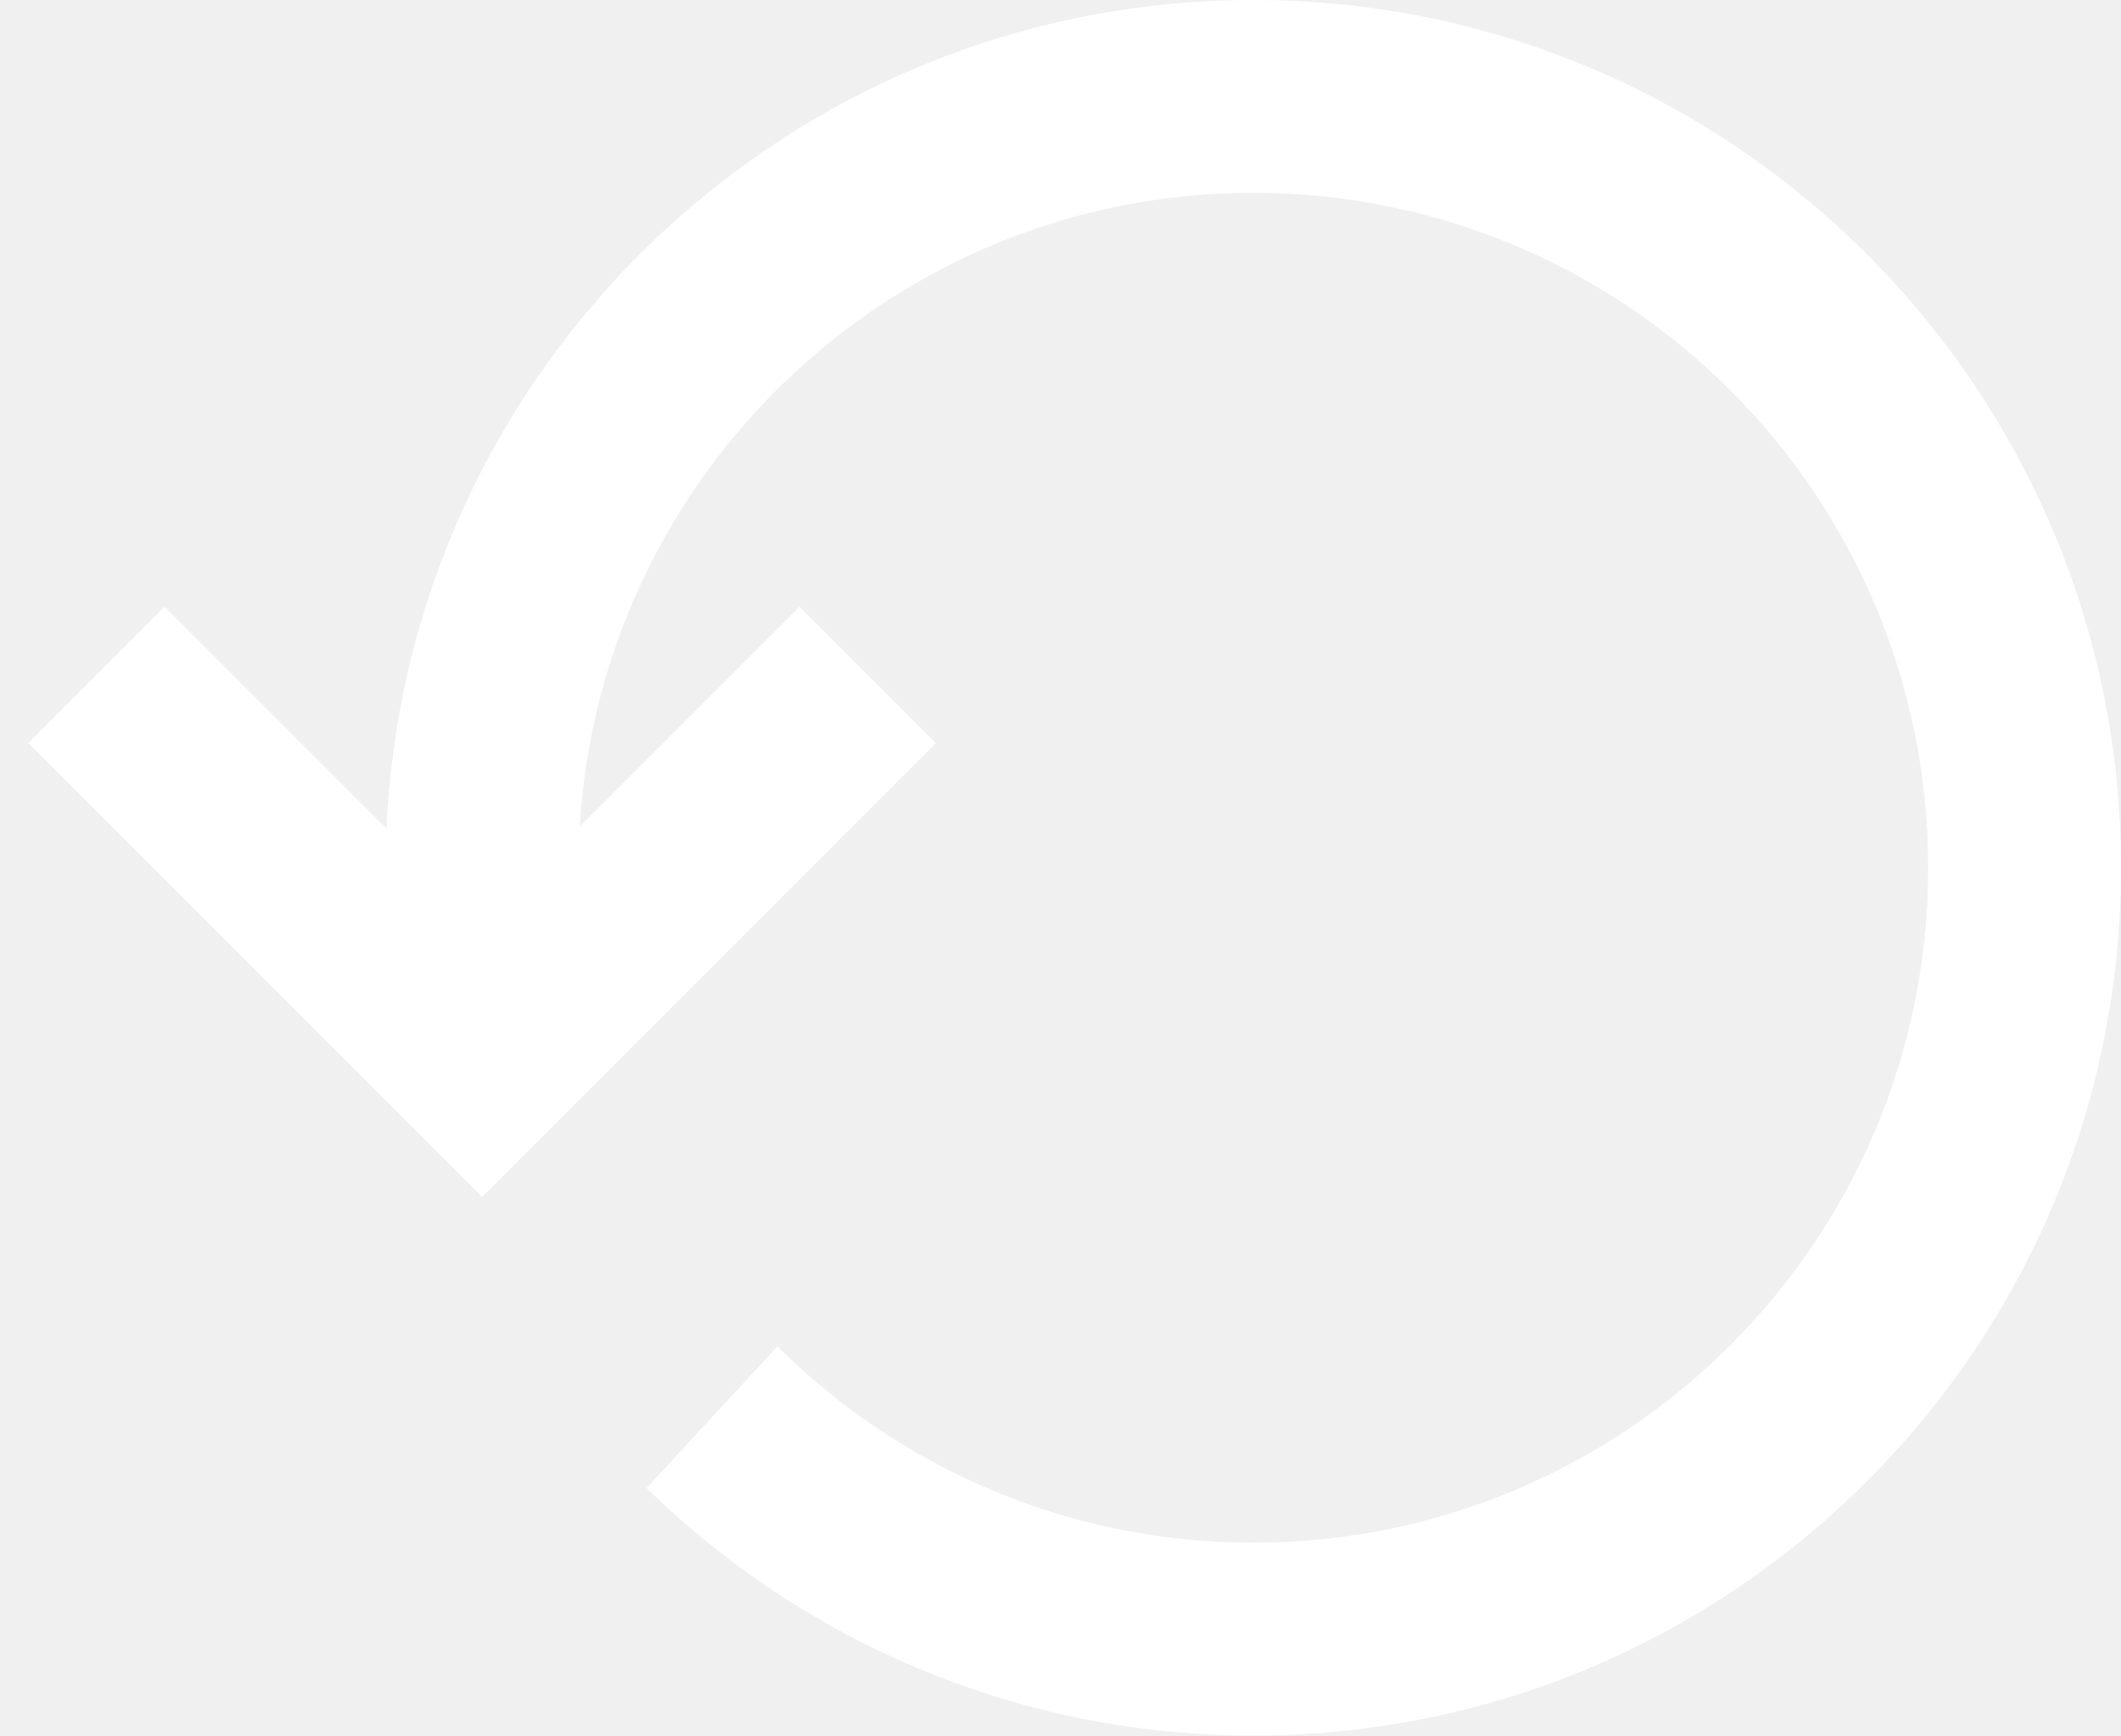
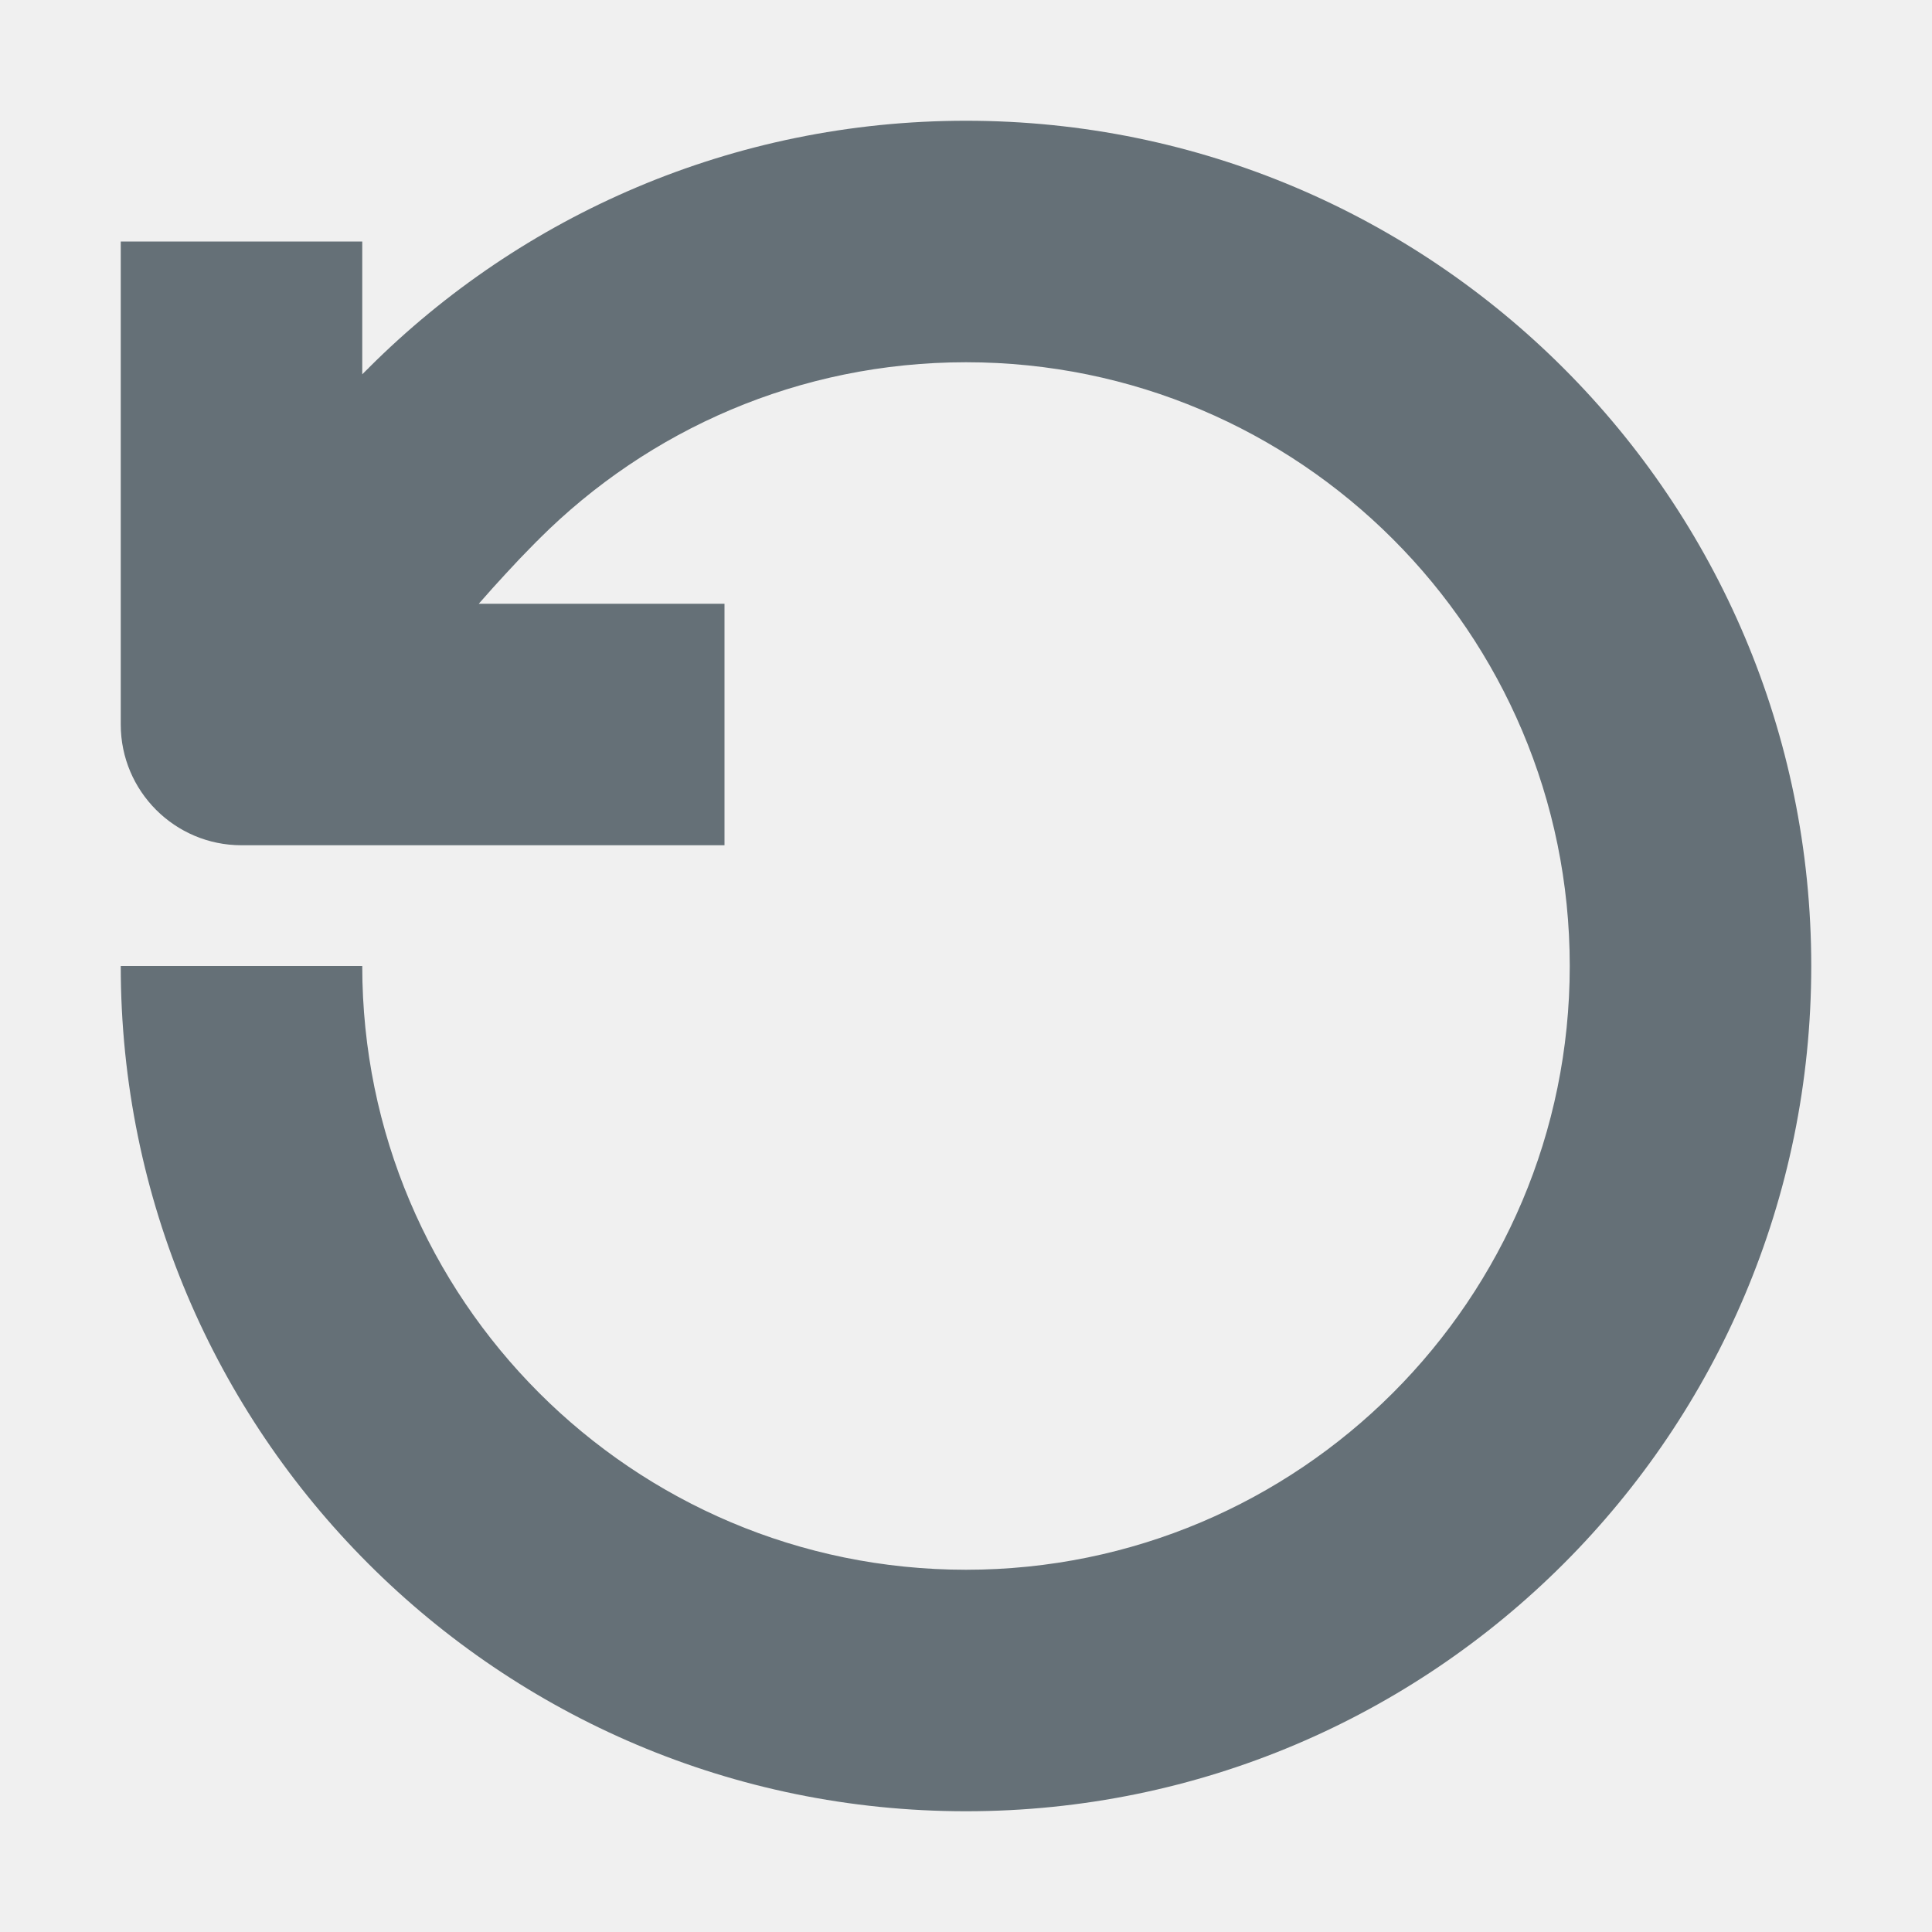
- <svg xmlns="http://www.w3.org/2000/svg" width="22" height="18" viewBox="0 0 22 18" fill="none">
-   <path d="M13 16C16.866 16 20 12.866 20 9C20 5.134 16.866 2 13 2C9.277 2 6.233 4.906 6.013 8.573L8.293 6.293L9.707 7.707L5 12.414L0.293 7.707L1.707 6.293L4.009 8.595C4.221 3.812 8.165 0 13 0C17.971 0 22 4.029 22 9C22 13.971 17.971 18 13 18C10.55 18 8.329 17.021 6.706 15.433L8.064 13.964C9.33 15.222 11.074 16 13 16Z" fill="white" />
+ <svg xmlns="http://www.w3.org/2000/svg" width="16" height="16" viewBox="0 0 16 16" fill="none">
+   <path fill-rule="evenodd" clip-rule="evenodd" d="M4.464 4.464C5.37 3.559 6.619 3 8 3C10.761 3 13 5.239 13 8C13 10.761 10.761 13 8 13C5.239 13 3 10.761 3 8H1C1 11.866 4.134 15 8 15C11.866 15 15 11.866 15 8C15 4.134 11.866 1 8 1C6.07 1 4.321 1.782 3.056 3.044L3.055 3.046L3.034 3.066C3.025 3.075 3.013 3.087 3 3.1V2H1V6C1 6.552 1.448 7 2 7H6V5H3.965C4.048 4.905 4.122 4.823 4.186 4.754C4.275 4.657 4.344 4.585 4.39 4.539C4.412 4.516 4.429 4.499 4.439 4.489L4.449 4.479L4.45 4.478L4.451 4.478L4.451 4.478L4.457 4.472L4.464 4.464Z" fill="#657077" />
</svg>
